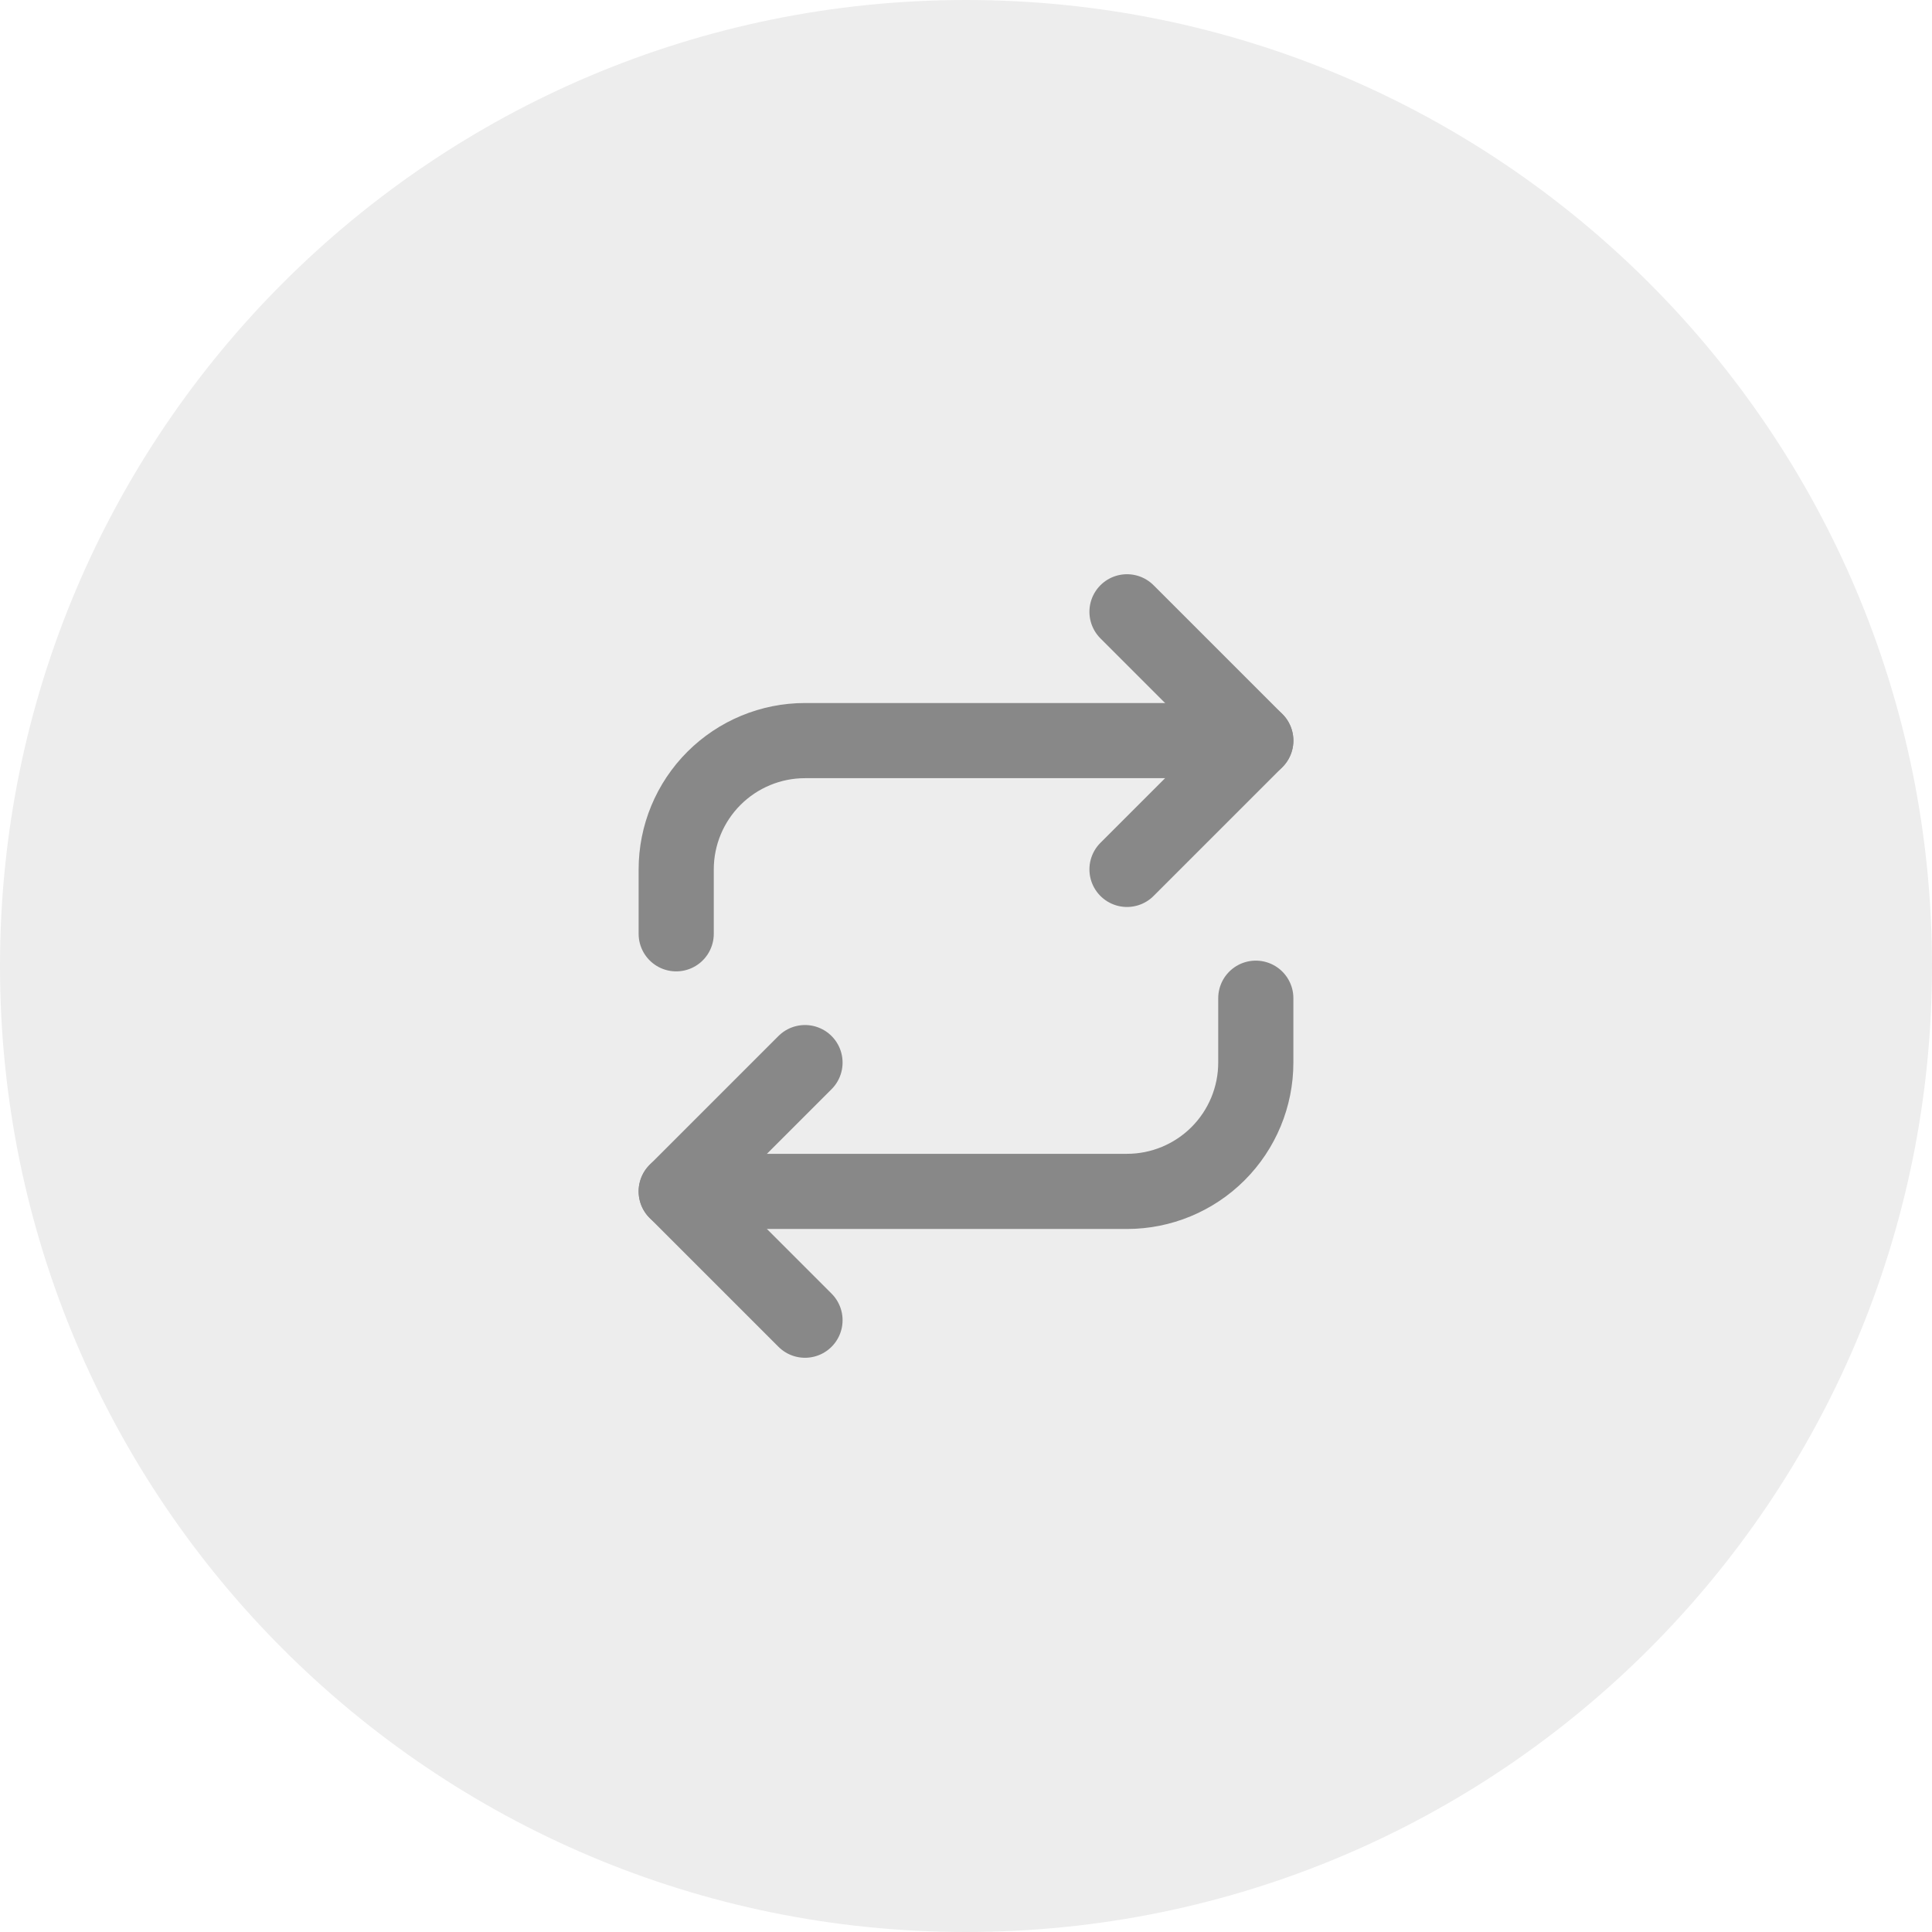
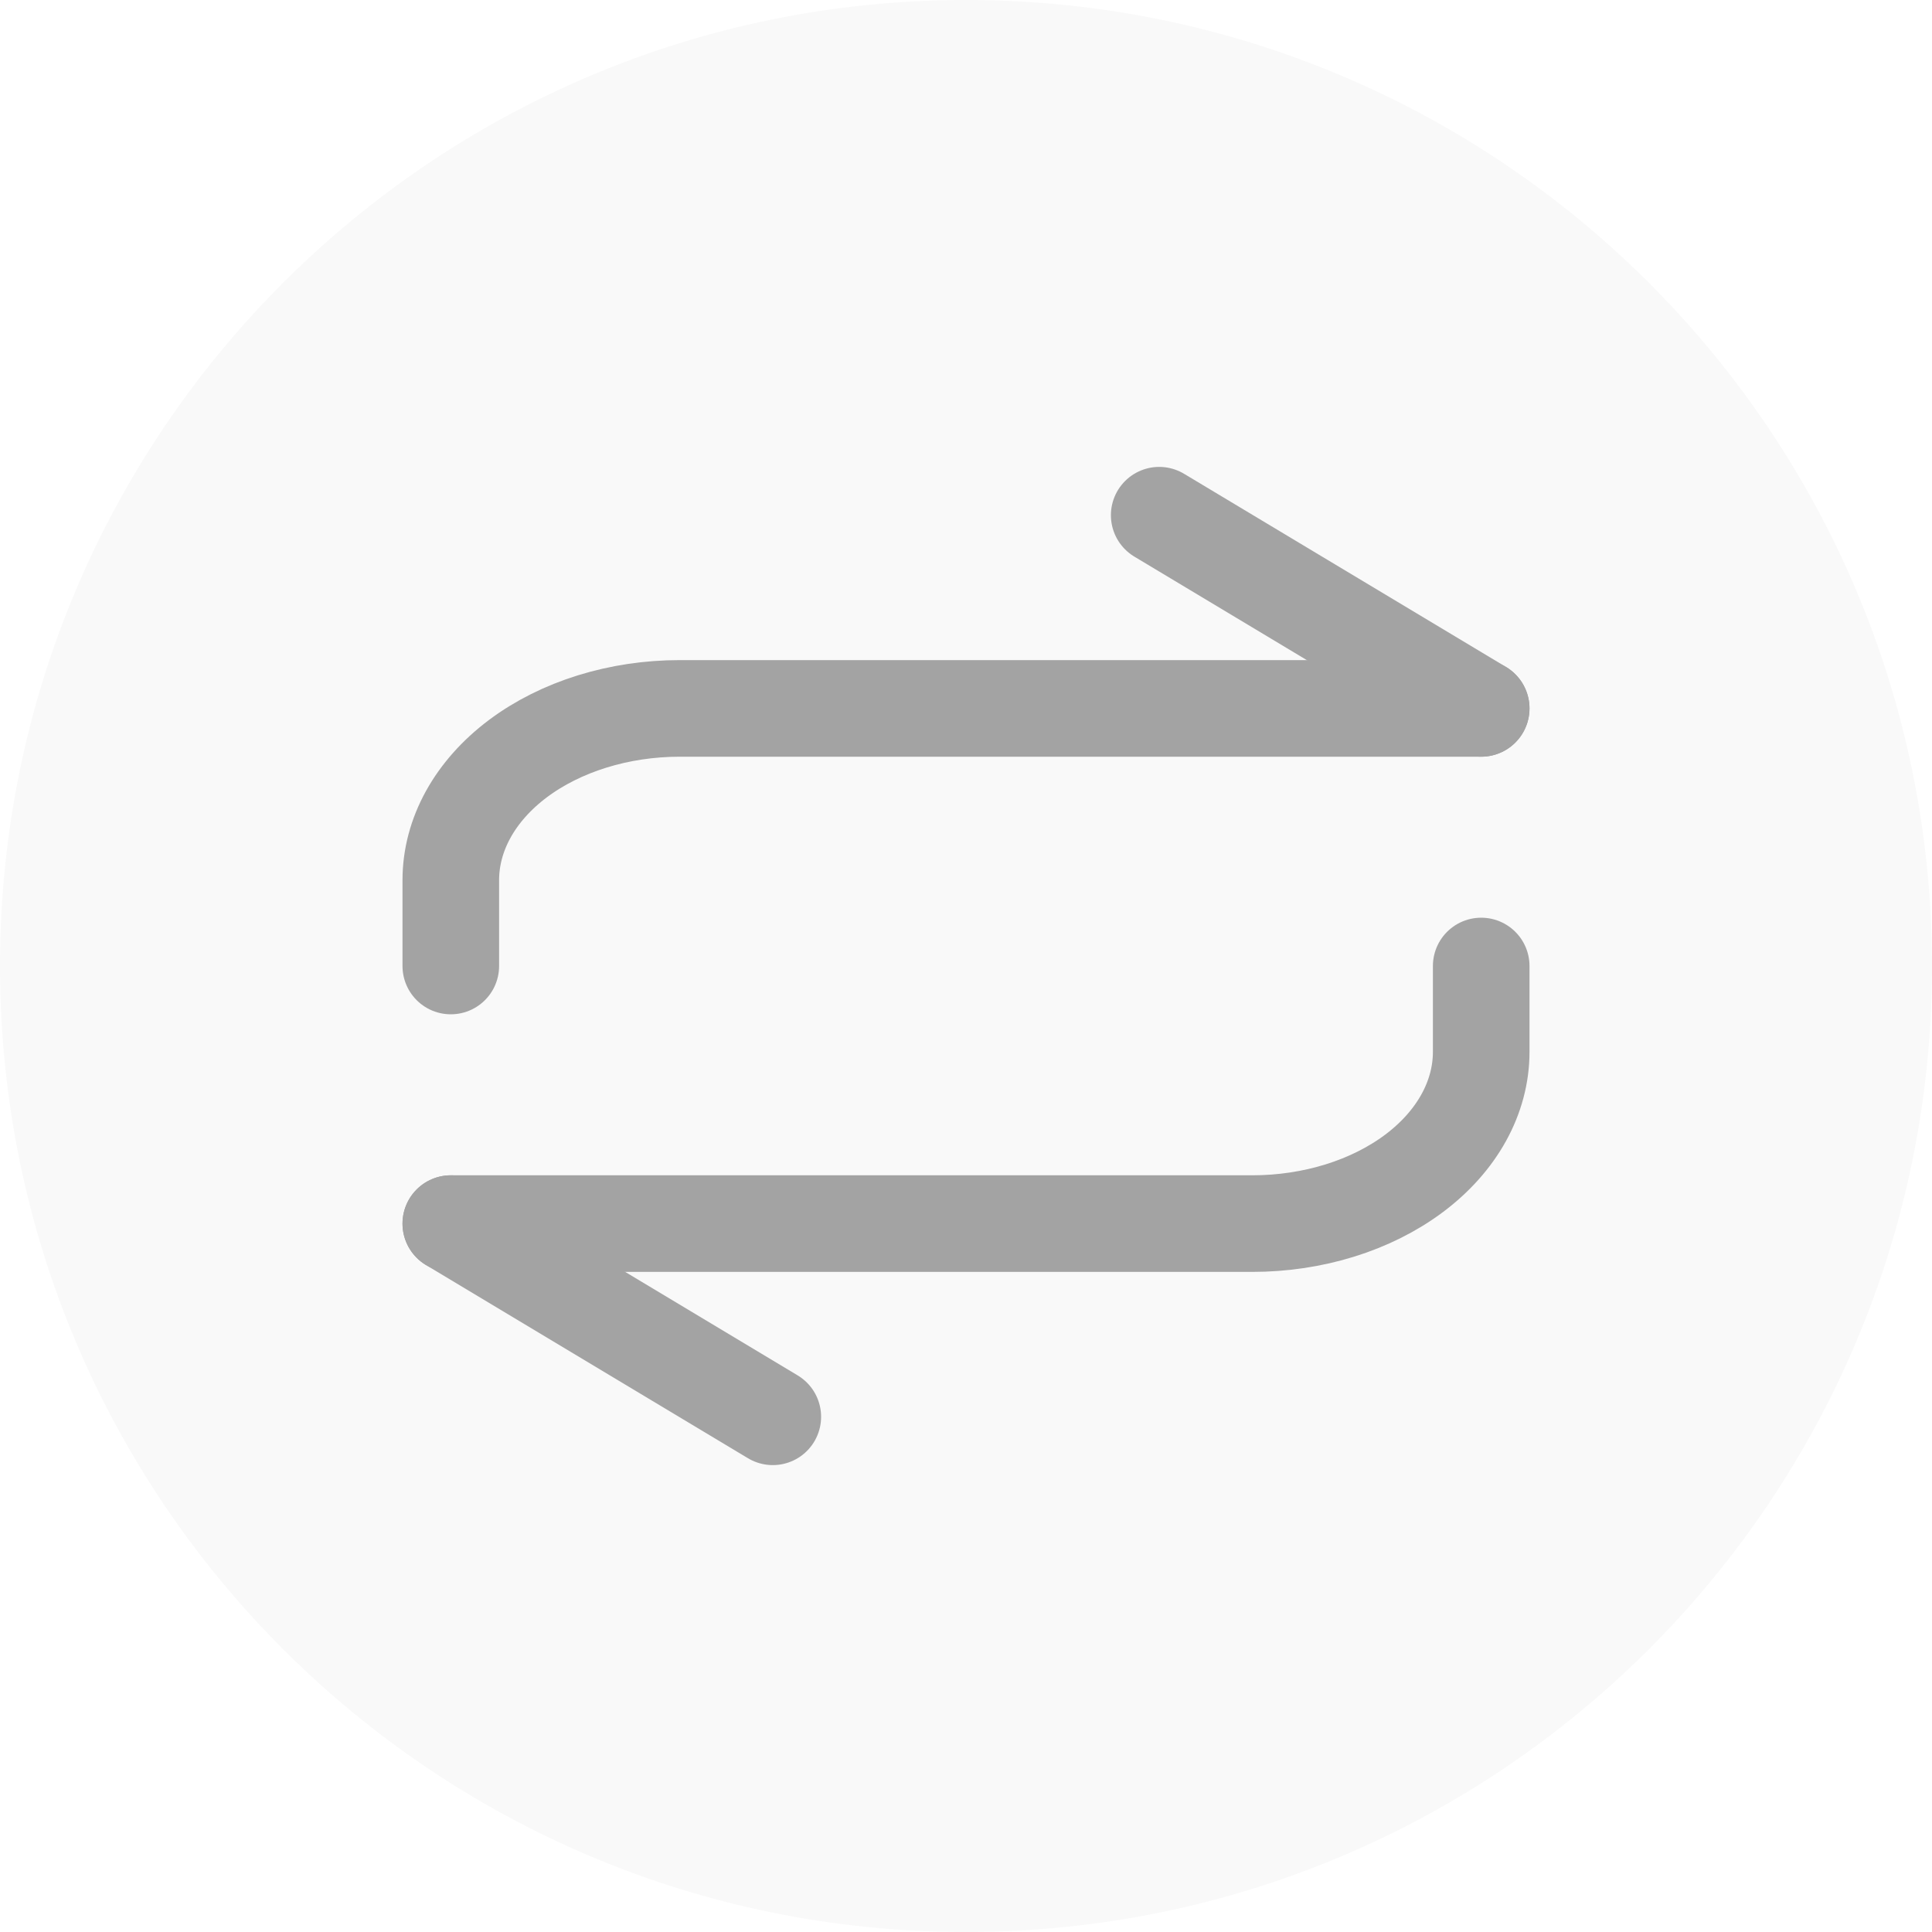
<svg xmlns="http://www.w3.org/2000/svg" width="30" height="30" viewBox="0 0 30 30" fill="none">
-   <circle cx="15" cy="15" r="15" fill="#EDEDED" />
-   <path d="M10.5 14.5V13.5C10.5 12.97 10.711 12.461 11.086 12.086C11.461 11.711 11.97 11.5 12.5 11.5H19.5" stroke="#888888" stroke-width="1.167" stroke-linecap="round" stroke-linejoin="round" />
-   <path d="M12.5 20.5L10.5 18.5L12.5 16.5" stroke="#888888" stroke-width="1.167" stroke-linecap="round" stroke-linejoin="round" />
-   <path d="M19.5 15.5V16.5C19.5 17.03 19.289 17.539 18.914 17.914C18.539 18.289 18.03 18.5 17.5 18.5H10.5" stroke="#888888" stroke-width="1.167" stroke-linecap="round" stroke-linejoin="round" />
-   <path d="M17.5 9.5L19.5 11.5L17.5 13.5" stroke="#888888" stroke-width="1.167" stroke-linecap="round" stroke-linejoin="round" />
+   <circle cx="15" cy="15" r="15" fill="#F9F9F9" />
+   <path d="M7 15V13.667C7 12.959 7.375 12.281 8.041 11.781C8.708 11.281 9.613 11 10.556 11H23" stroke="#A3A3A3" stroke-width="1.5" stroke-linecap="round" stroke-linejoin="round" />
+   <path d="M12 22L7 19" stroke="#A3A3A3" stroke-width="1.5" stroke-linecap="round" stroke-linejoin="round" />
+   <path d="M23 15V16.333C23 17.041 22.625 17.719 21.959 18.219C21.292 18.719 20.387 19 19.444 19H7" stroke="#A3A3A3" stroke-width="1.5" stroke-linecap="round" stroke-linejoin="round" />
+   <path d="M18 8L23 11" stroke="#A3A3A3" stroke-width="1.5" stroke-linecap="round" stroke-linejoin="round" />
</svg>
